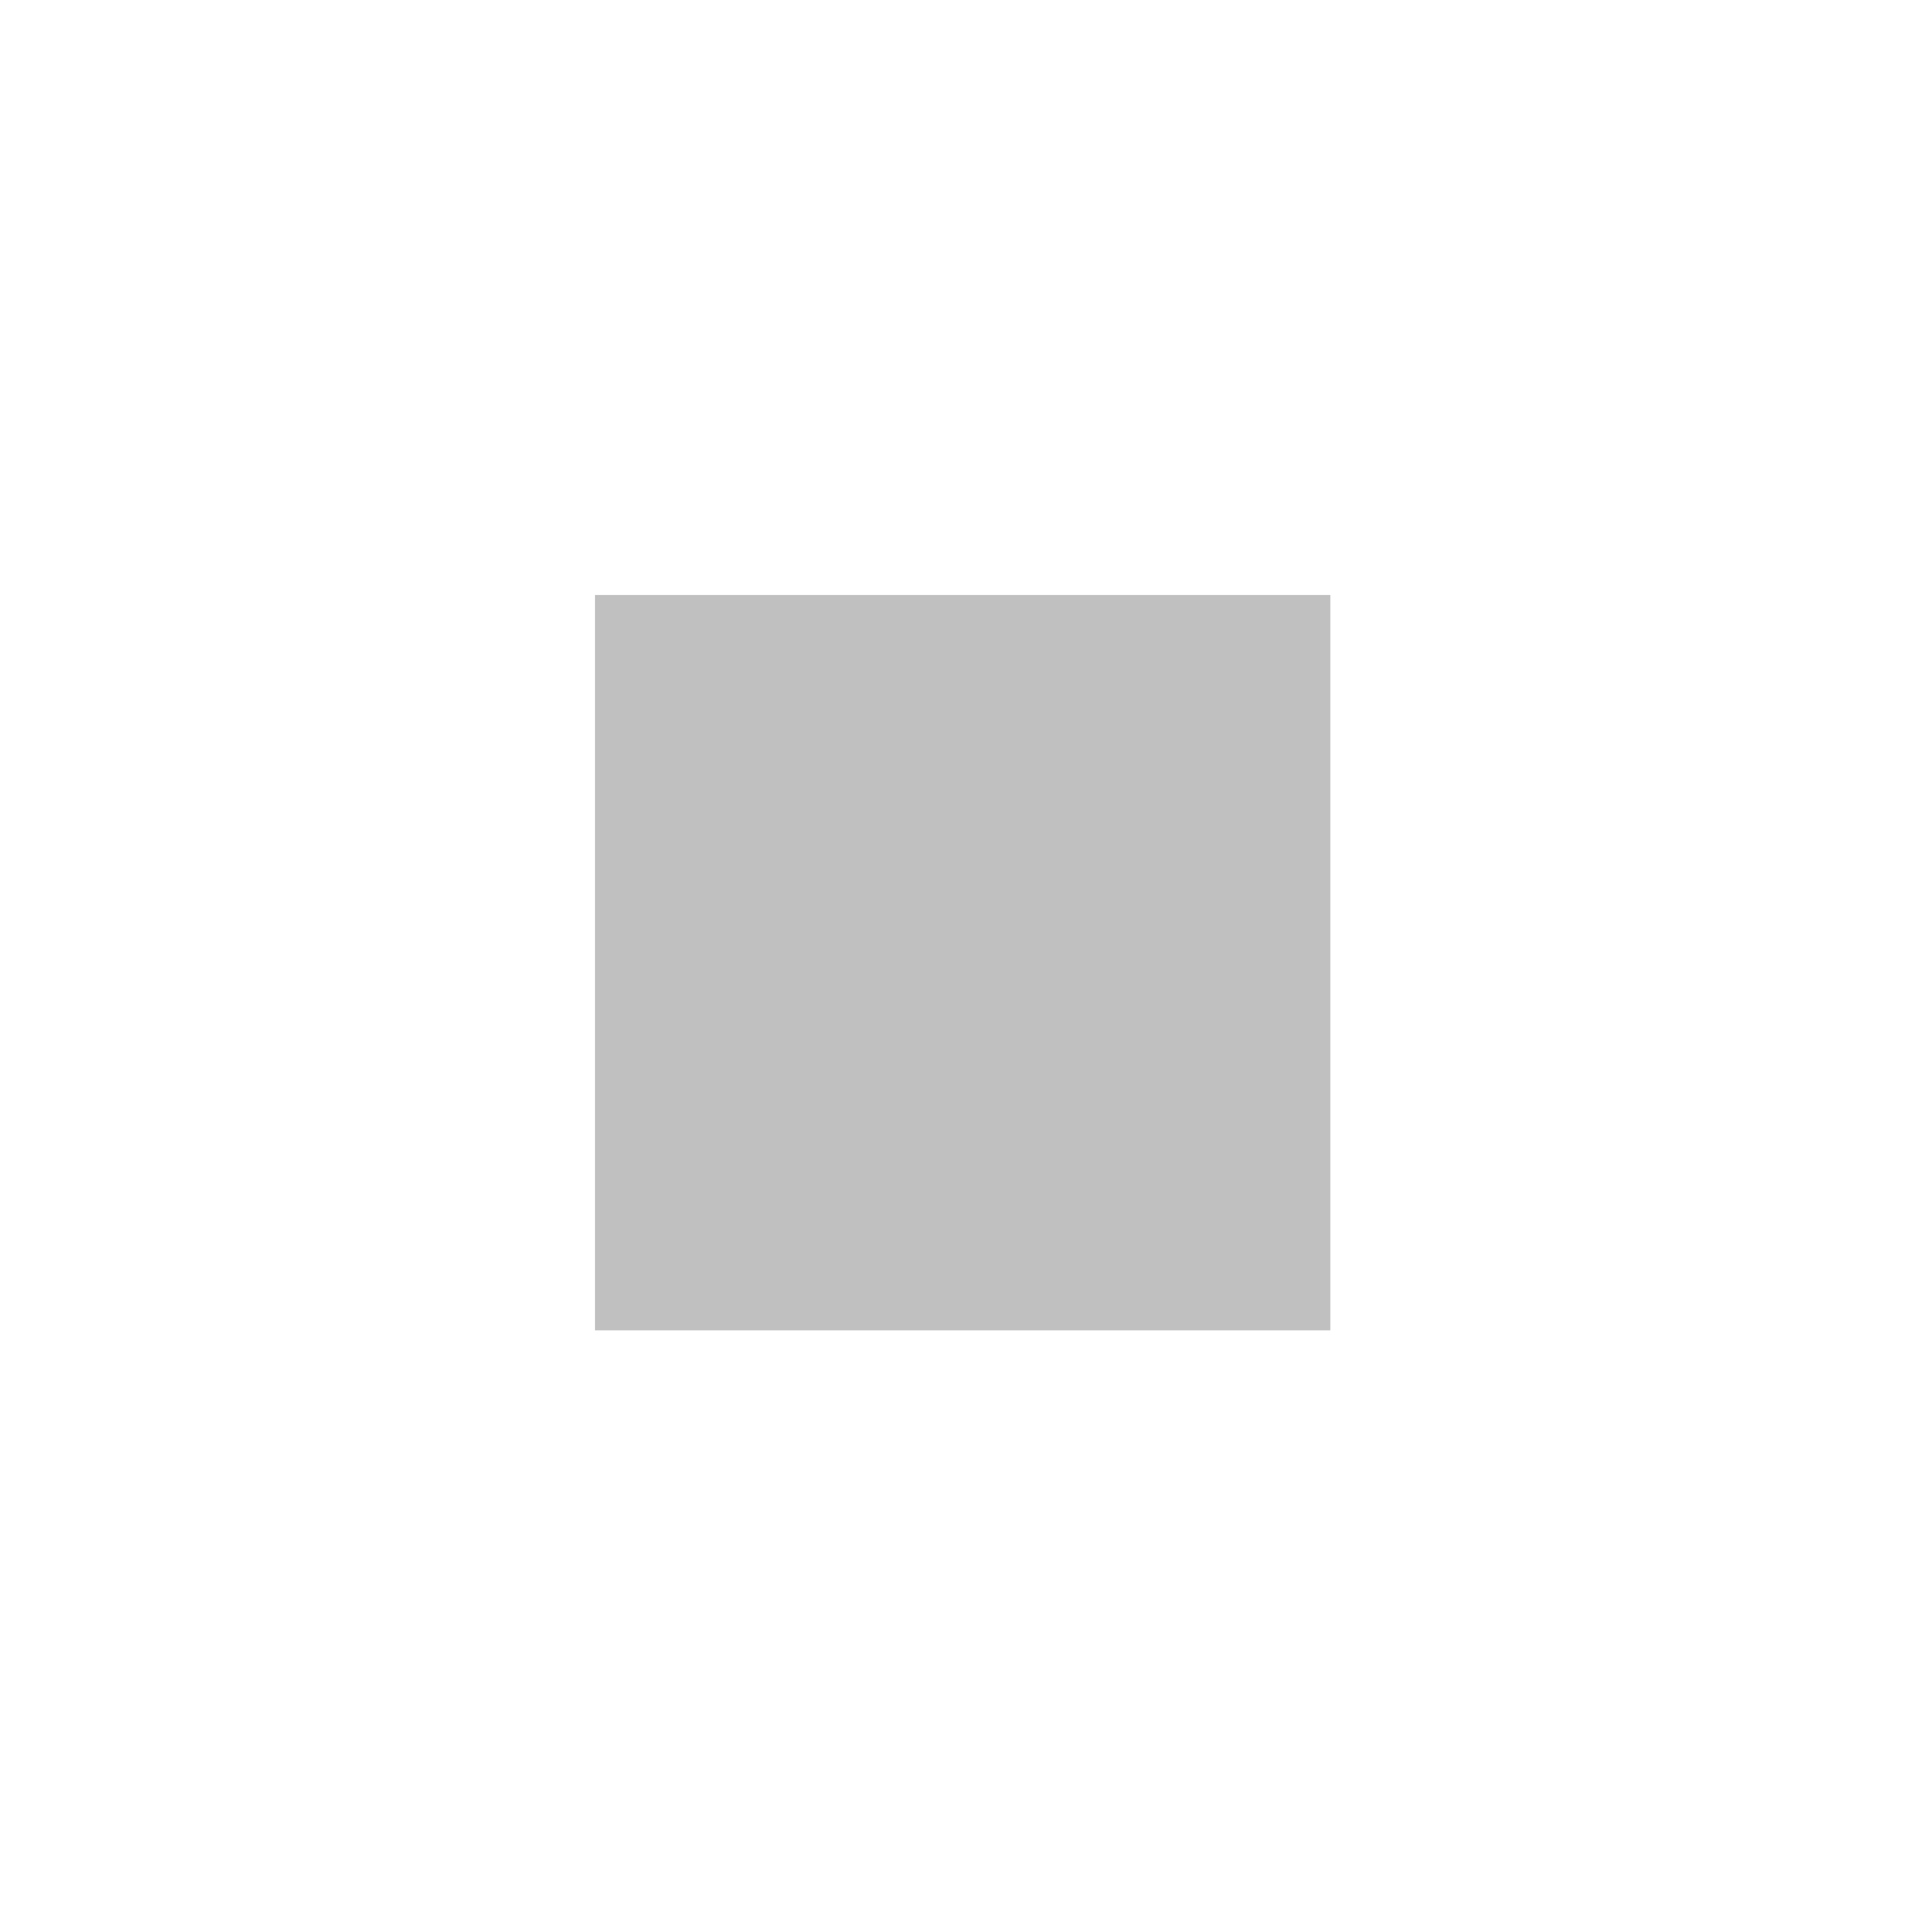
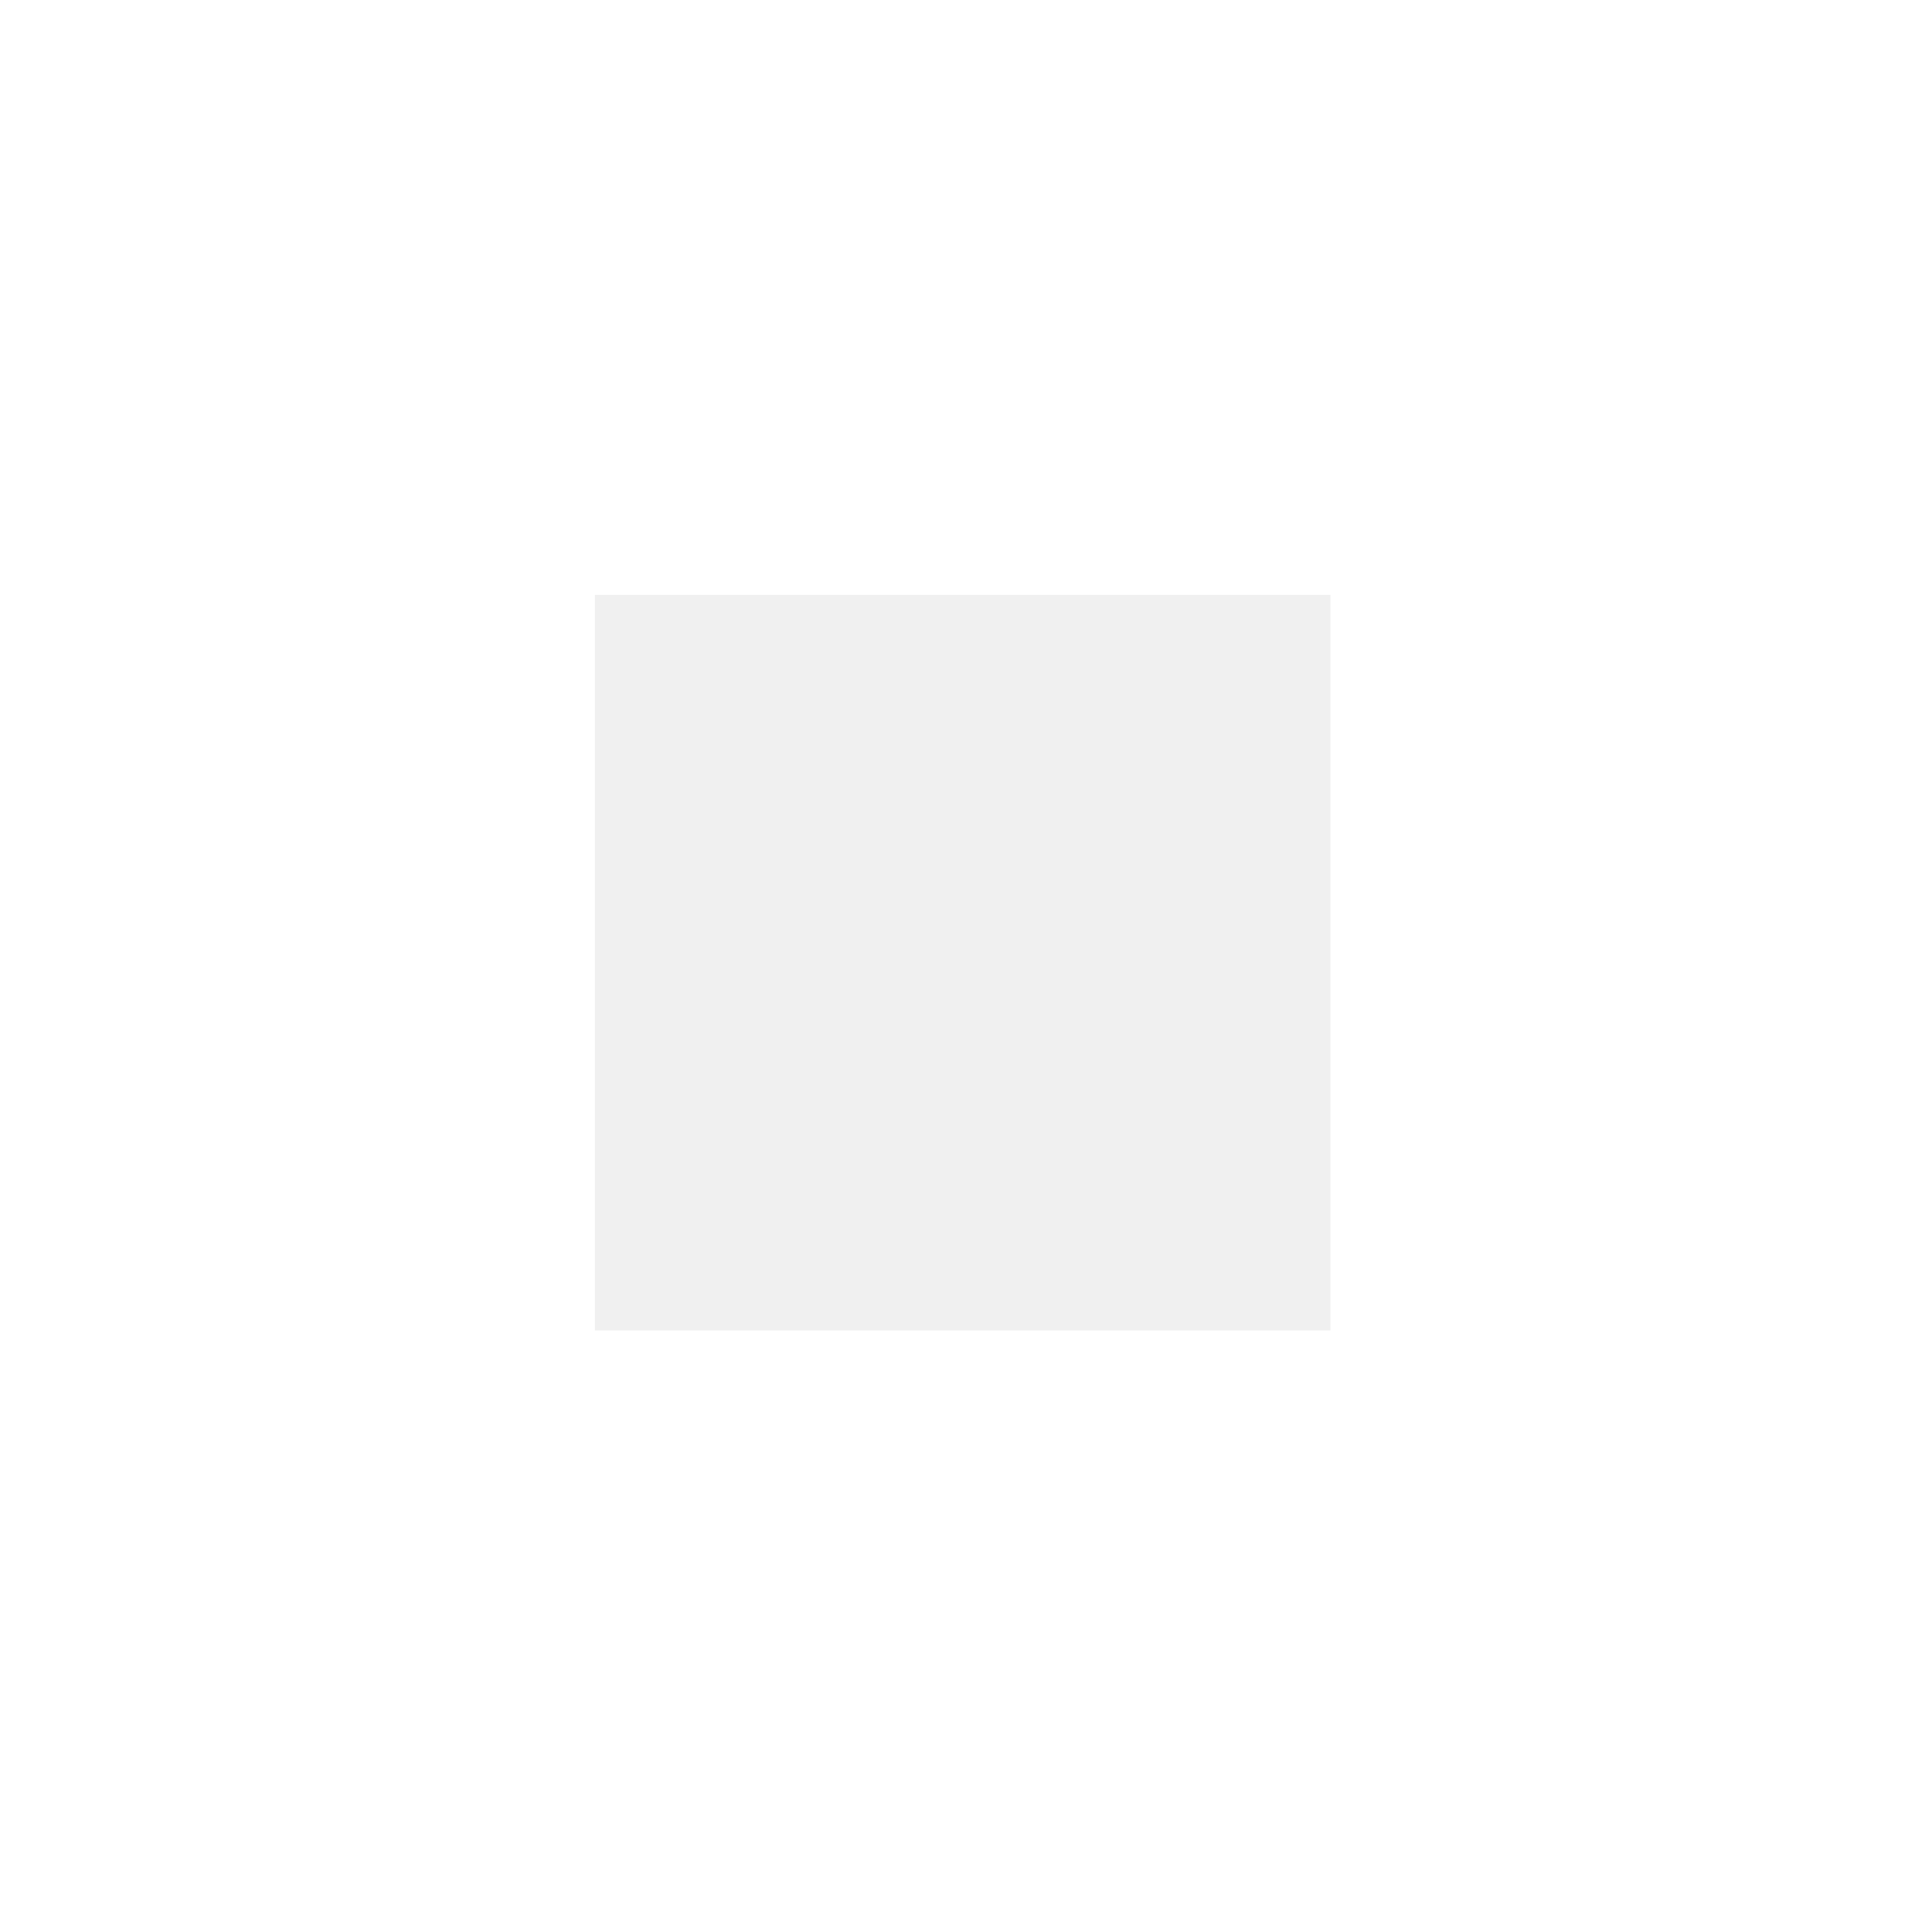
<svg xmlns="http://www.w3.org/2000/svg" version="1.1" id="Calque_1" x="0px" y="0px" viewBox="0 0 28.9 28.9" style="enable-background:new 0 0 28.9 28.9;" xml:space="preserve">
  <style type="text/css">
	.st0{display:none;fill:#3D3D3D;}
	.st1{display:none;fill:#000100;}
- 	.st2{fill:#C0C0C0;}
+ 	.st2{fill:#F0F0F0;}
</style>
  <rect x="0.5" y="0.5" class="st0" width="27.9" height="27.9" />
  <path class="st1" d="M28.9,28.9H0V0h28.9V28.9z M1,27.9h26.9V1H1V27.9z" />
  <path class="st2" d="M8.9,8.9h11v11h-11V8.9z" />
</svg>
